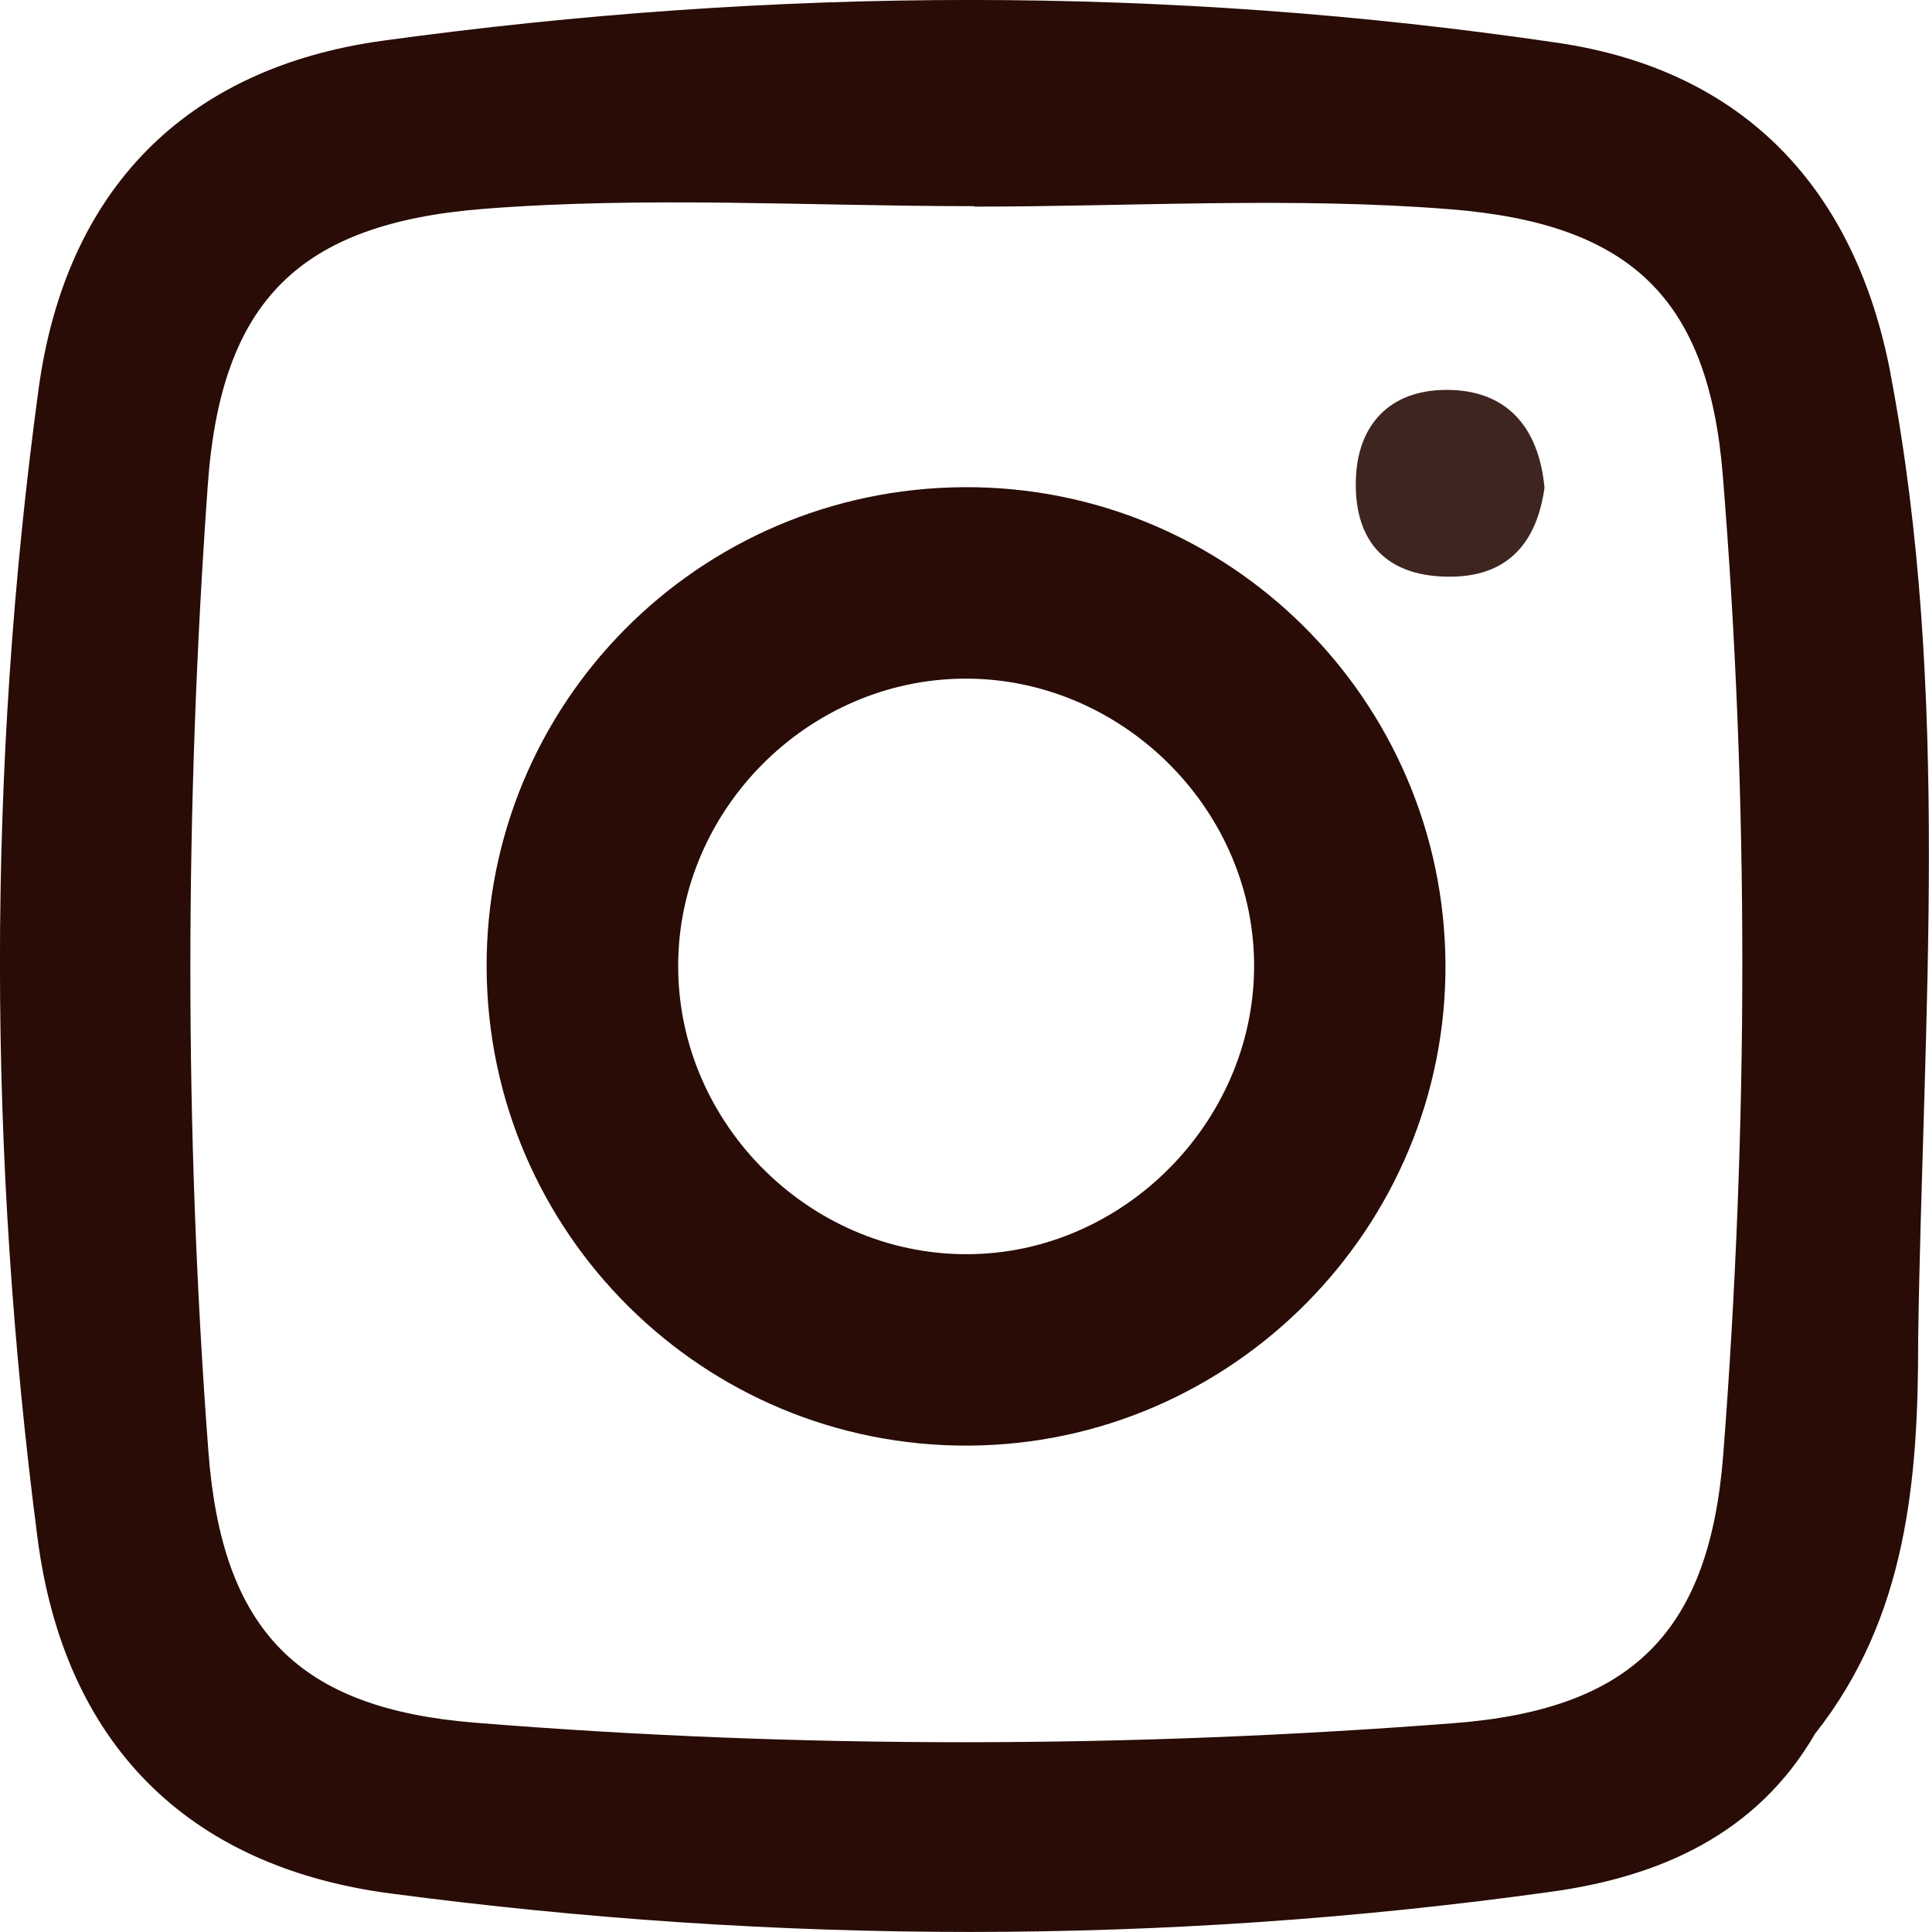
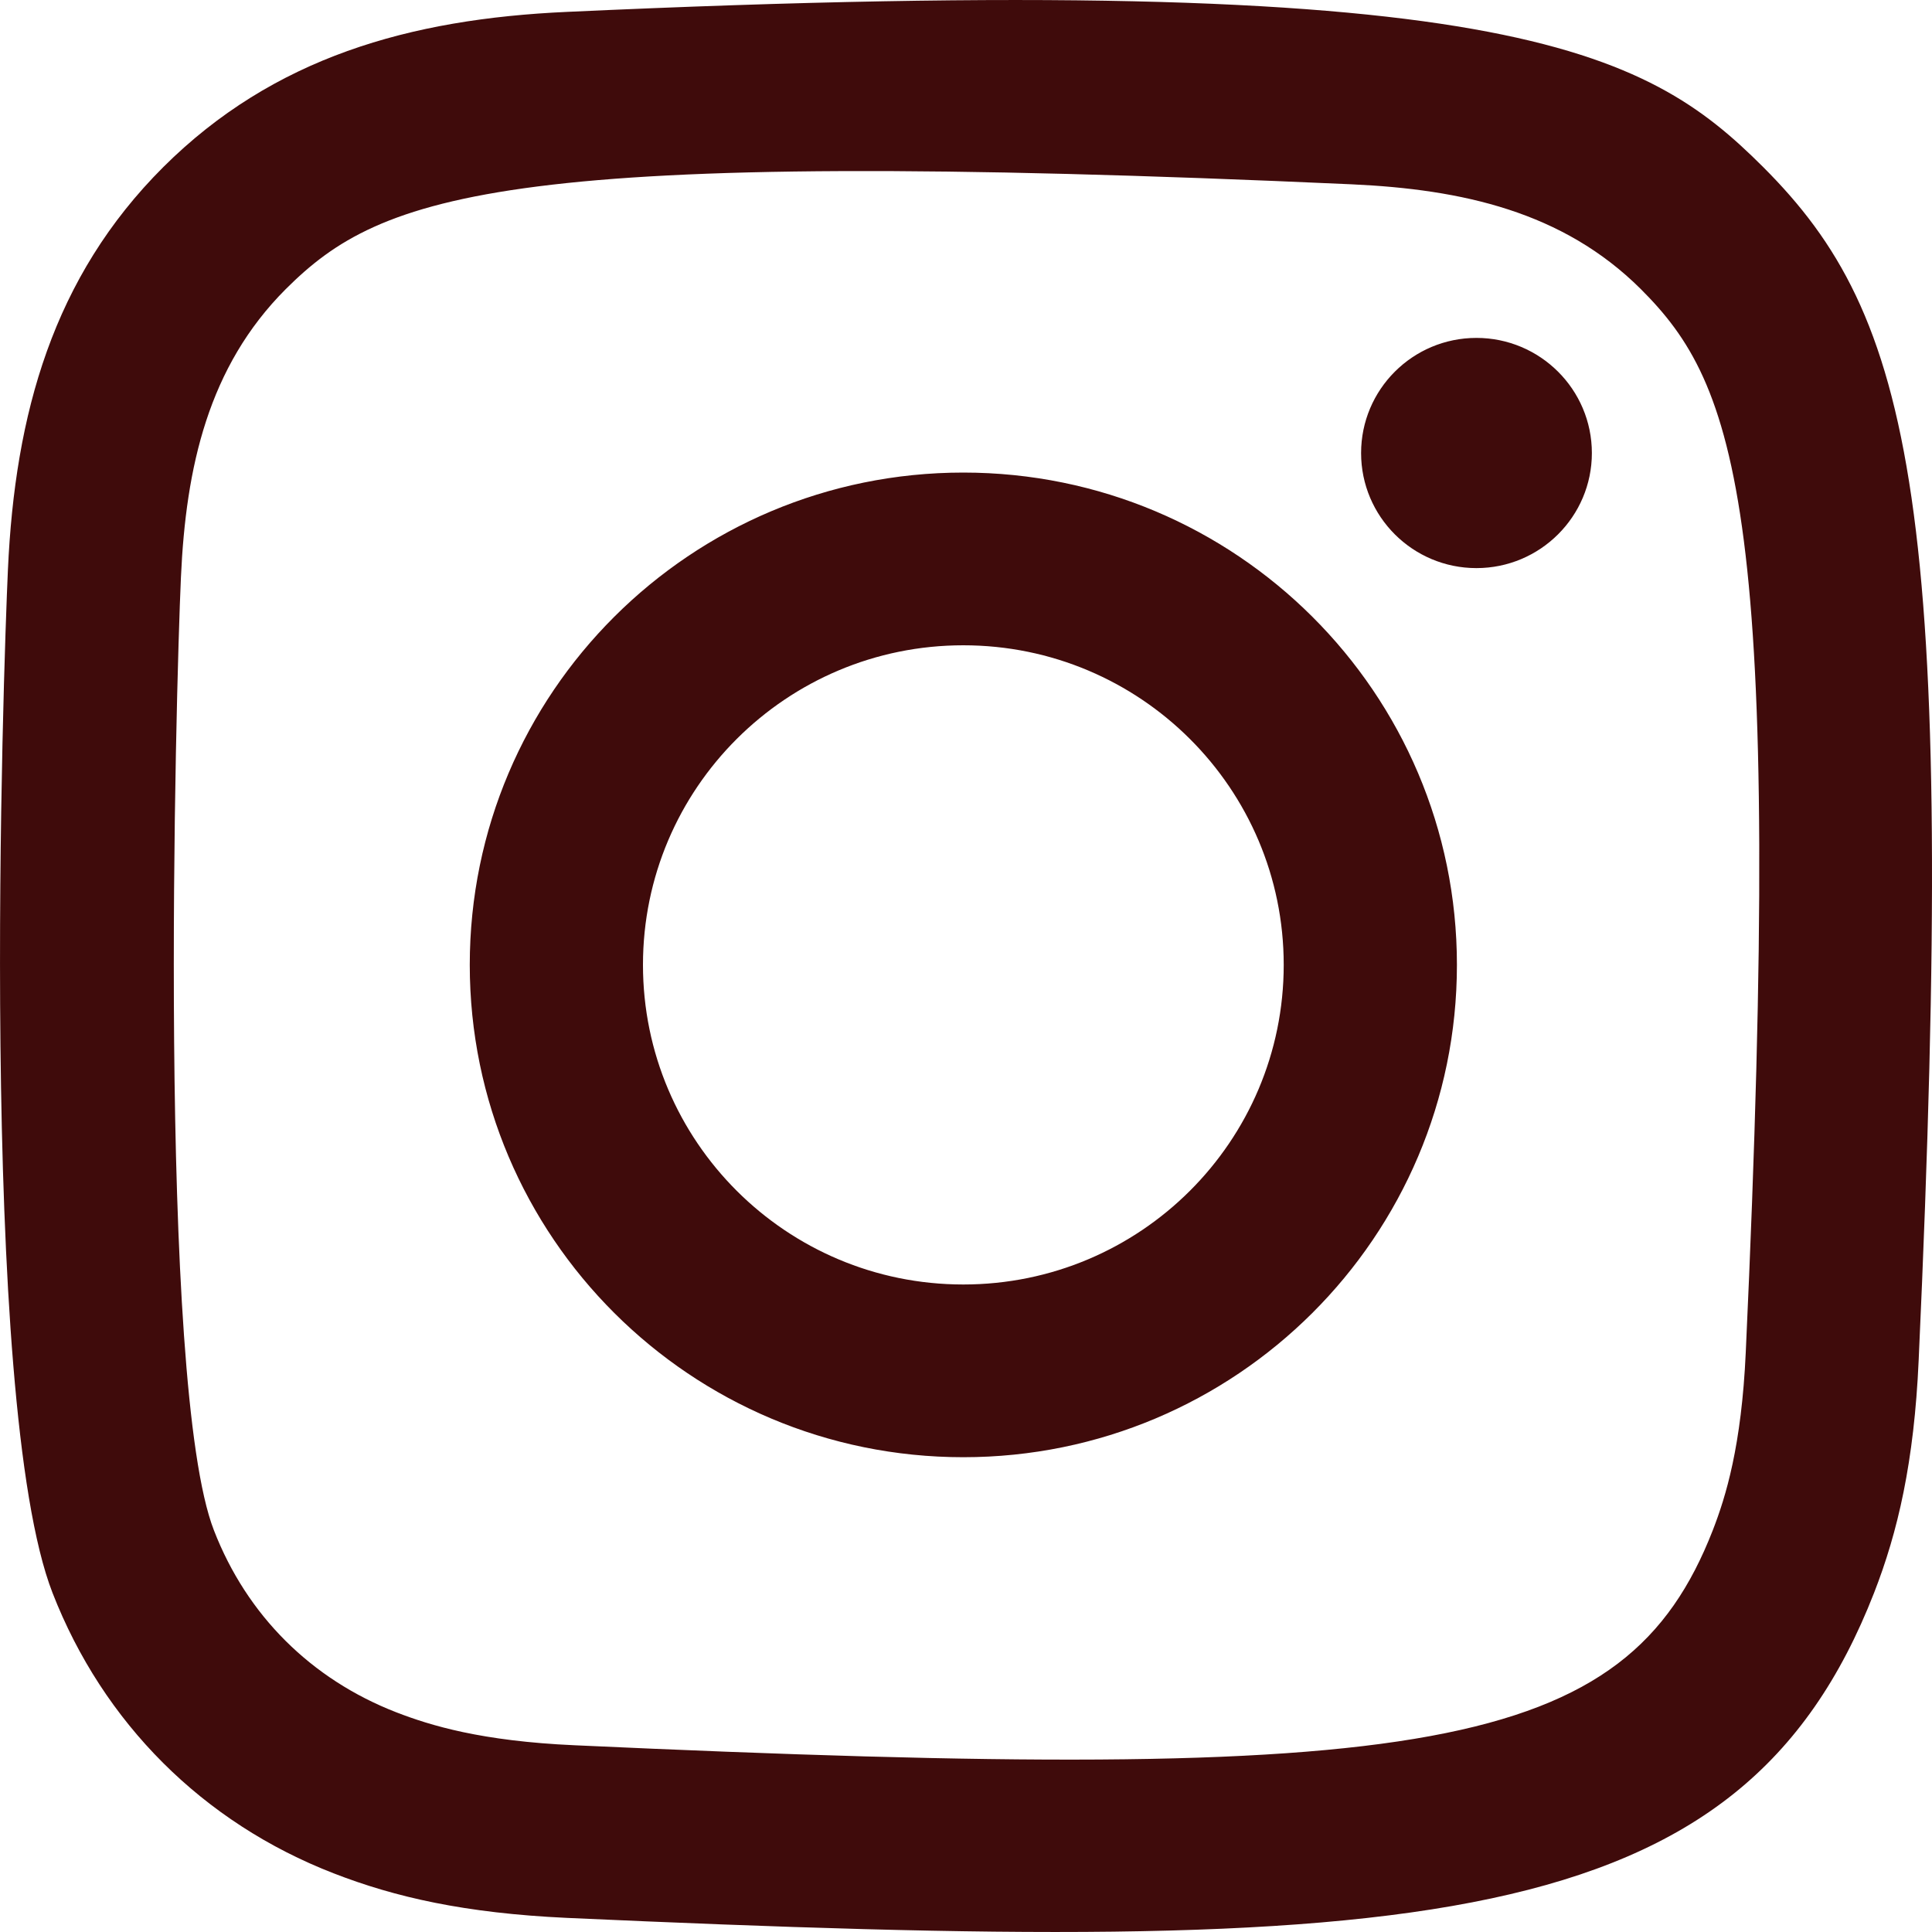
- <svg xmlns="http://www.w3.org/2000/svg" id="Layer_2" data-name="Layer 2" viewBox="0 0 264.67 265.1">
-   <defs>
-     <style>
-       .cls-1 {
-         fill: #280c05;
-       }
- 
-       .cls-1, .cls-2 {
-         stroke-width: 0px;
-       }
- 
-       .cls-2 {
-         fill: #3f251f;
-       }
-     </style>
-   </defs>
-   <g id="Layer_1-2" data-name="Layer 1">
-     <g>
-       <path class="cls-1" d="M259.4,51.27c-4.81-25.27-19.97-41.6-45.64-45.39-53.65-7.92-107.52-7.67-161.19-.3C25.33,9.32,8.99,26.17,5.29,53.41c-7.12,52.46-6.95,105.09-.15,157.57,3.63,28.05,20.35,45.12,48.42,48.83,53.08,7.01,106.32,7.16,159.4-.25,14.7-2.05,28.04-7.81,36.08-21.66,12.65-16.02,14.18-34.94,14.15-54.28.65-44.17,4.54-88.48-3.8-132.35ZM236.45,199.52c-1.88,24.42-12.49,35.03-36.91,36.92-44.73,3.46-89.67,3.55-134.39-.06-24.28-1.97-34.71-12.66-36.56-37.27-3.33-44.12-3.23-88.44-.08-132.56,1.81-25.33,12.6-35.92,37.95-37.9,22.28-1.74,44.8-.36,67.21-.36,0,.02,0,.04.01.06,21.8,0,43.71-1.37,65.38.37,24.65,1.98,35.35,12.19,37.32,36.46,3.62,44.7,3.51,89.63.07,134.34Z" />
-       <path class="cls-1" d="M132.24,66.85c-36.44.22-65.68,29.72-65.47,66.04.21,36.33,29.78,65.63,66.08,65.47,36.19-.16,65.69-29.93,65.48-66.08-.21-36.32-29.83-65.65-66.09-65.43ZM133.73,172.08c-22.07.64-40.76-17.6-40.68-39.67.08-21.36,17.83-39.14,39.22-39.29,21.33-.15,39.43,17.47,39.8,38.74.38,21.28-17.1,39.61-38.34,40.22Z" />
-       <path class="cls-2" d="M211.92,66.92c-1.04,7.46-4.94,12.12-12.74,12.21-8.67.11-13.36-4.51-13.15-13.2.19-7.72,4.72-12.37,12.29-12.43,8.43-.07,12.82,5.12,13.6,13.42Z" />
+ <svg xmlns="http://www.w3.org/2000/svg" viewBox="0 0 20 20" version="1.1" fill="#000000">
+   <g id="SVGRepo_bgCarrier" stroke-width="0" />
+   <g id="SVGRepo_tracerCarrier" stroke-linecap="round" stroke-linejoin="round" />
+   <g id="SVGRepo_iconCarrier">
+     <g id="Page-1" stroke="none" stroke-width="1" fill="none" fill-rule="evenodd">
+       <g id="Dribbble-Light-Preview" transform="translate(-340, -7439)" fill="#3f0b0b">
+         <g id="icons" transform="translate(56, 160)">
+           <path d="M289.87,7279.123 C288.242,7279.196 286.831,7279.594 285.691,7280.729 C284.548,7281.869 284.155,7283.286 284.082,7284.897 C284.036,7285.902 283.768,7293.498 284.544,7295.49 C285.068,7296.834 286.098,7297.867 287.455,7298.393 C288.088,7298.639 288.81,7298.805 289.87,7298.854 C298.73,7299.255 302.015,7299.037 303.4,7295.49 C303.646,7294.859 303.815,7294.137 303.862,7293.08 C304.267,7284.197 303.796,7282.271 302.252,7280.729 C301.027,7279.507 299.586,7278.675 289.87,7279.123 M289.951,7297.067 C288.981,7297.024 288.455,7296.862 288.103,7296.726 C287.22,7296.383 286.556,7295.722 286.215,7294.843 C285.624,7293.329 285.82,7286.14 285.873,7284.977 C285.924,7283.837 286.155,7282.796 286.959,7281.992 C287.954,7281 289.24,7280.513 297.993,7280.908 C299.135,7280.96 300.179,7281.19 300.985,7281.992 C301.98,7282.985 302.474,7284.28 302.072,7293 C302.028,7293.968 301.866,7294.493 301.73,7294.843 C300.829,7297.151 298.757,7297.471 289.951,7297.067 M298.09,7283.69 C298.09,7284.347 298.624,7284.881 299.284,7284.881 C299.943,7284.881 300.479,7284.347 300.479,7283.69 C300.479,7283.032 299.943,7282.498 299.284,7282.498 C298.624,7282.498 298.09,7283.032 298.09,7283.69 M288.863,7288.988 C288.863,7291.803 291.15,7294.085 293.972,7294.085 C296.794,7294.085 299.082,7291.803 299.082,7288.988 C299.082,7286.173 296.794,7283.892 293.972,7283.892 C291.15,7283.892 288.863,7286.173 288.863,7288.988 M290.656,7288.988 C290.656,7287.162 292.14,7285.68 293.972,7285.68 C295.804,7285.68 297.289,7287.162 297.289,7288.988 C297.289,7290.815 295.804,7292.297 293.972,7292.297 C292.14,7292.297 290.656,7290.815 290.656,7288.988" id="instagram-[#f71818]" />
+         </g>
+       </g>
    </g>
  </g>
</svg>
